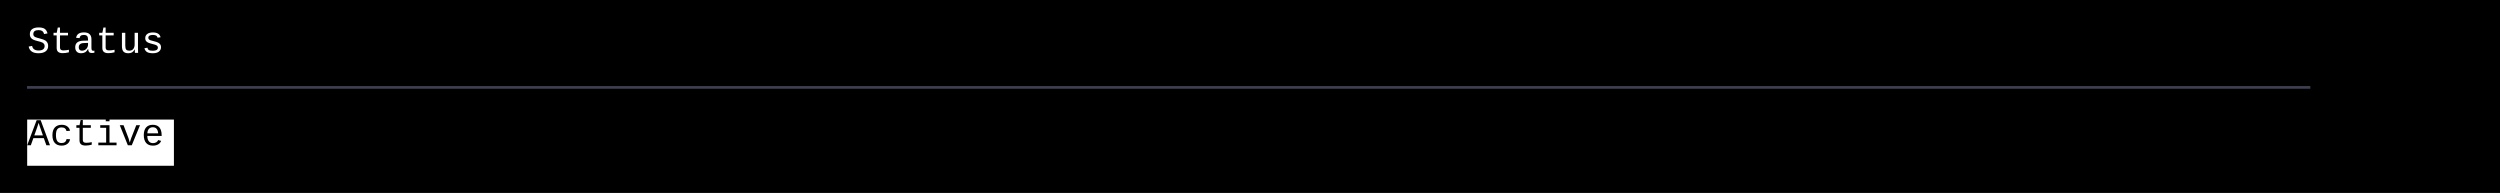
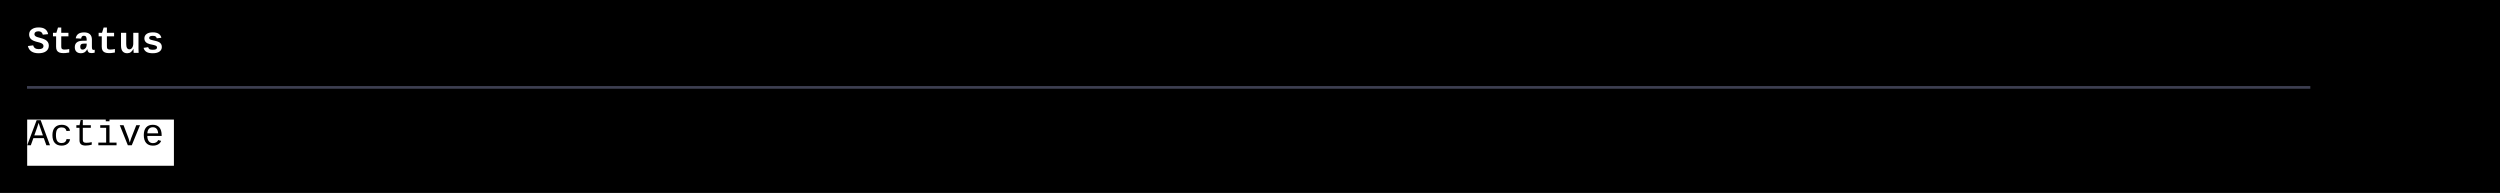
<svg xmlns="http://www.w3.org/2000/svg" width="920" height="71" viewBox="0 0 920 71">
  <style>
    text { font-family: Consolas, "Courier New", monospace; font-size: 14px; dominant-baseline: text-before-edge; white-space: pre; }
  </style>
  <rect width="920" height="71" fill="#000000" />
  <g transform="translate(10, 10)">
-     <text x="0" y="2" fill="#ffffff" textLength="900" lengthAdjust="spacingAndGlyphs">Status                                                                                              </text>
+     <text x="0" y="2" fill="#ffffff" textLength="54" lengthAdjust="spacingAndGlyphs" font-weight="bold">Status</text>
    <text x="0" y="19" fill="#3d3f51" textLength="900" lengthAdjust="spacingAndGlyphs">────────────────────────────────────────────────────────────────────────────────────────────────────</text>
    <rect x="0" y="34" width="54" height="17" fill="#ffffff" />
    <text x="0" y="36" fill="#000000" textLength="54" lengthAdjust="spacingAndGlyphs">Active</text>
  </g>
</svg>
